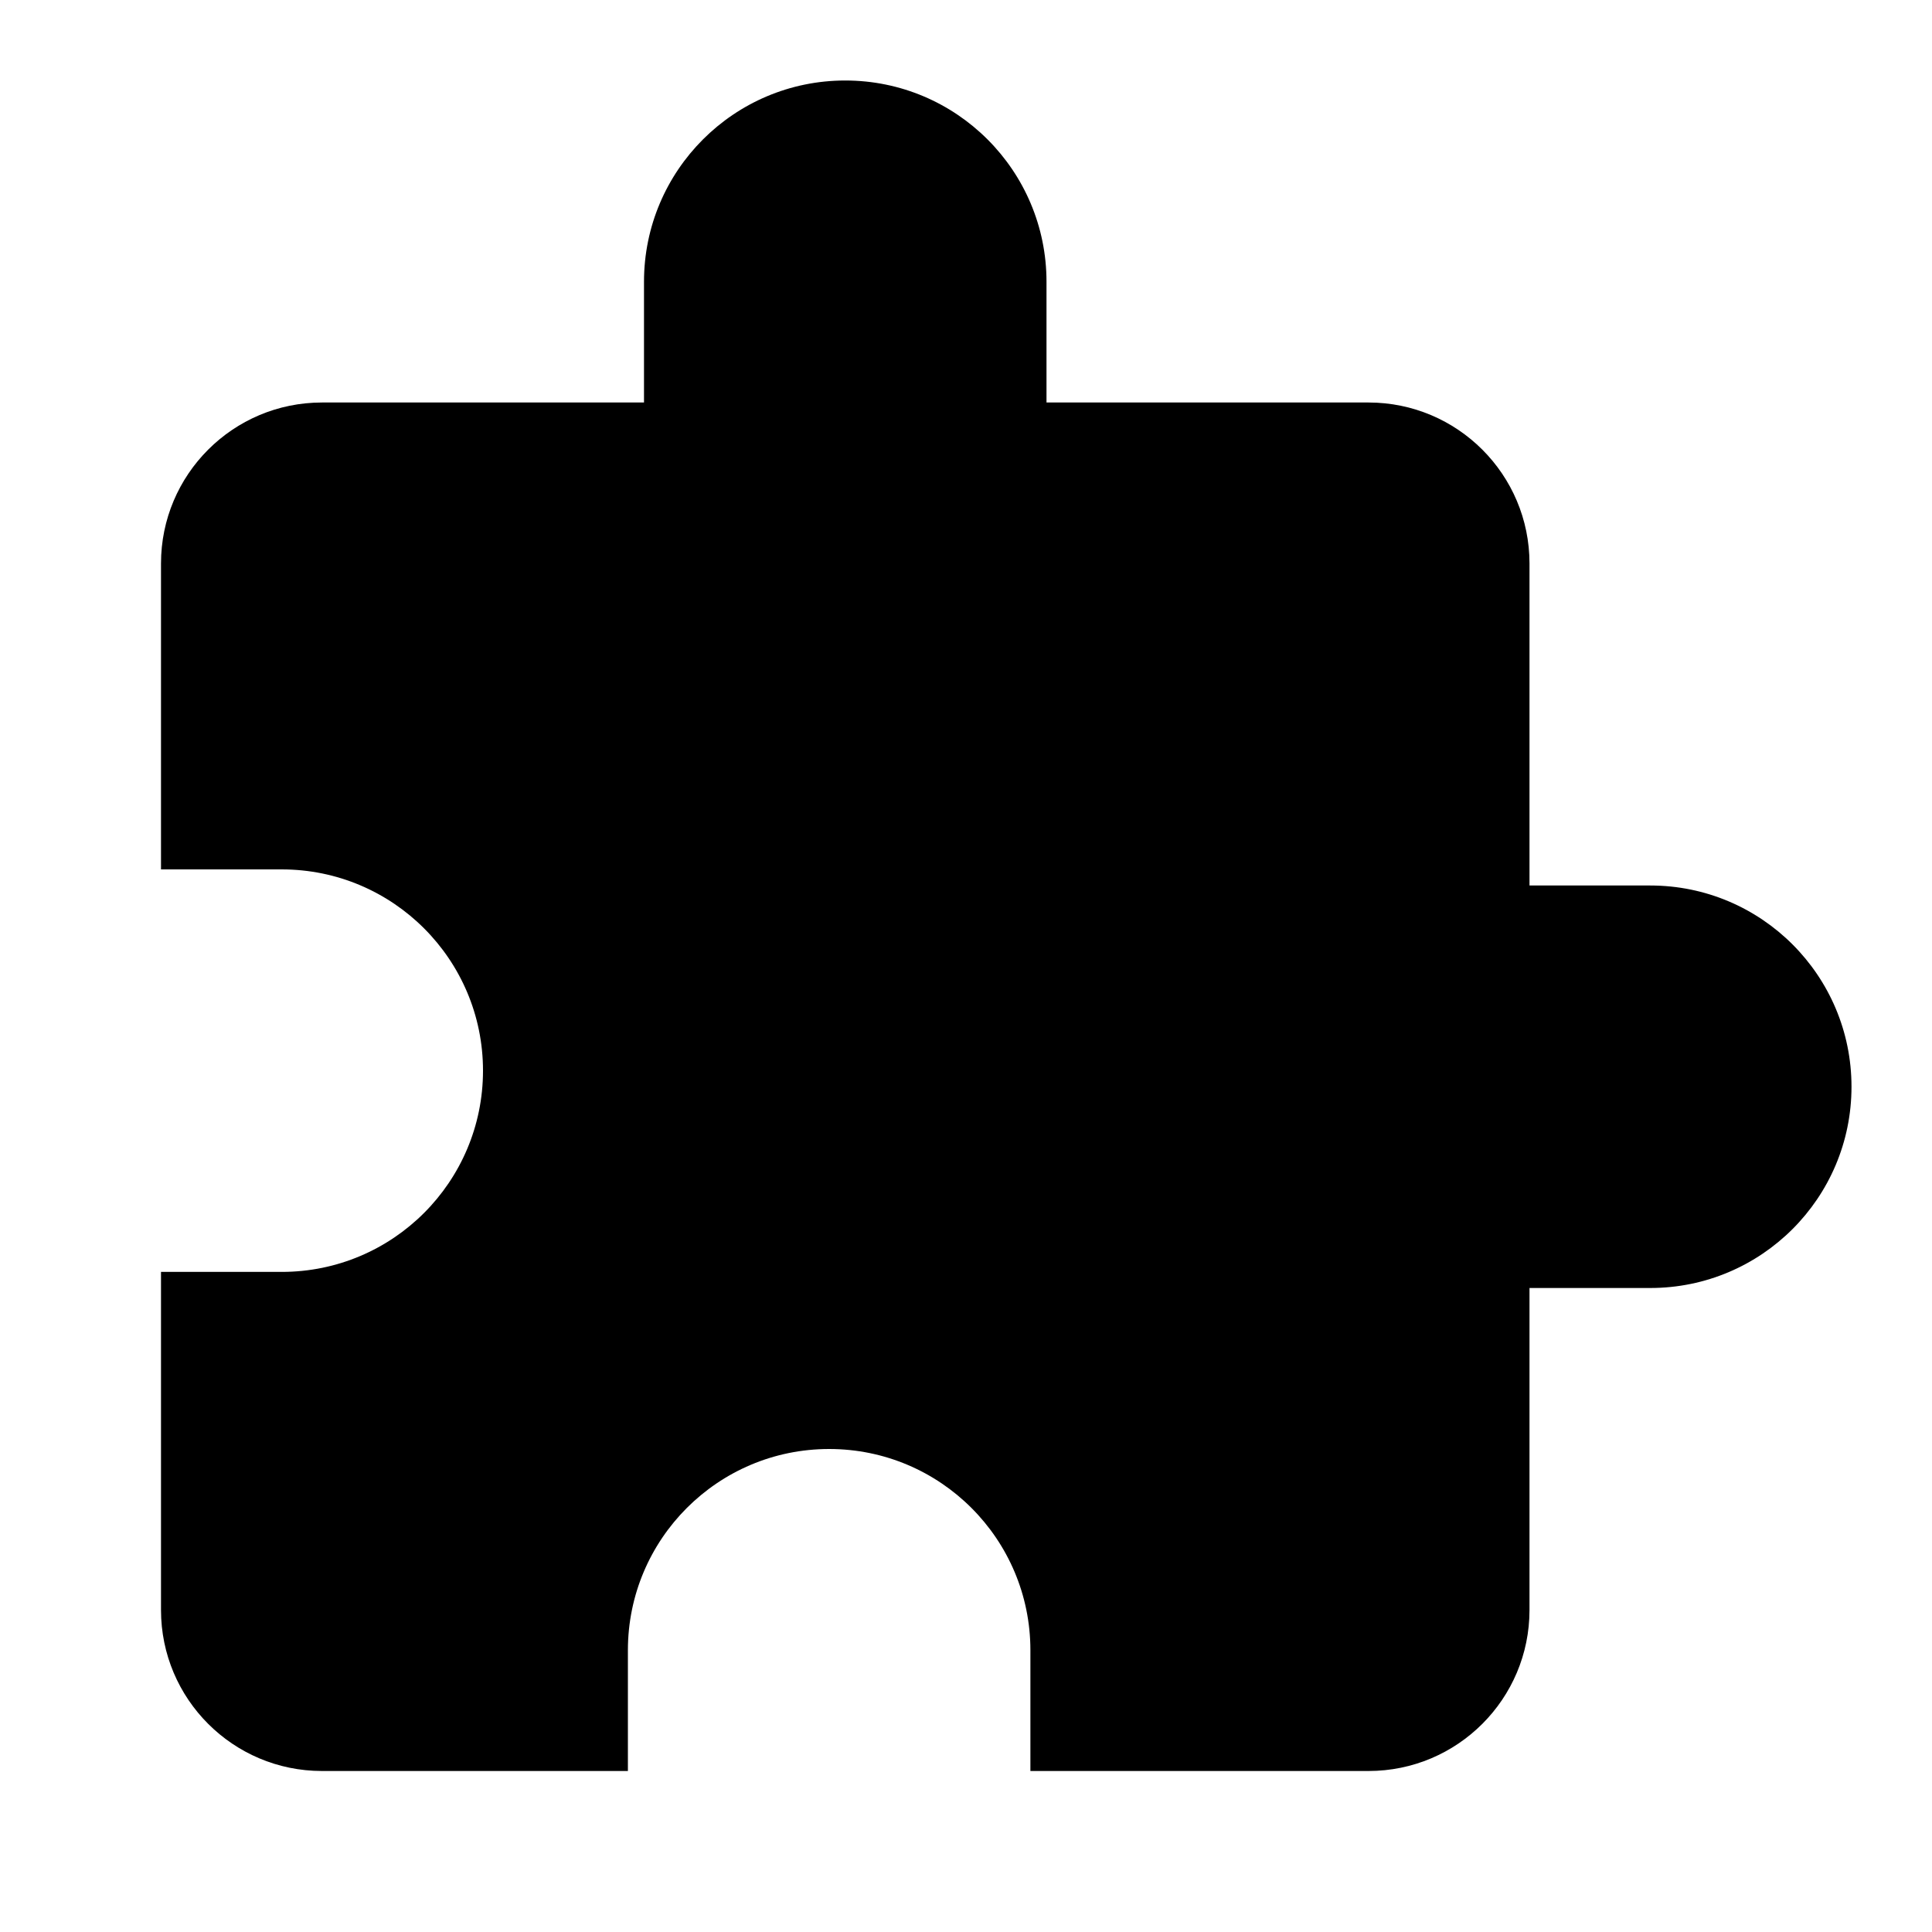
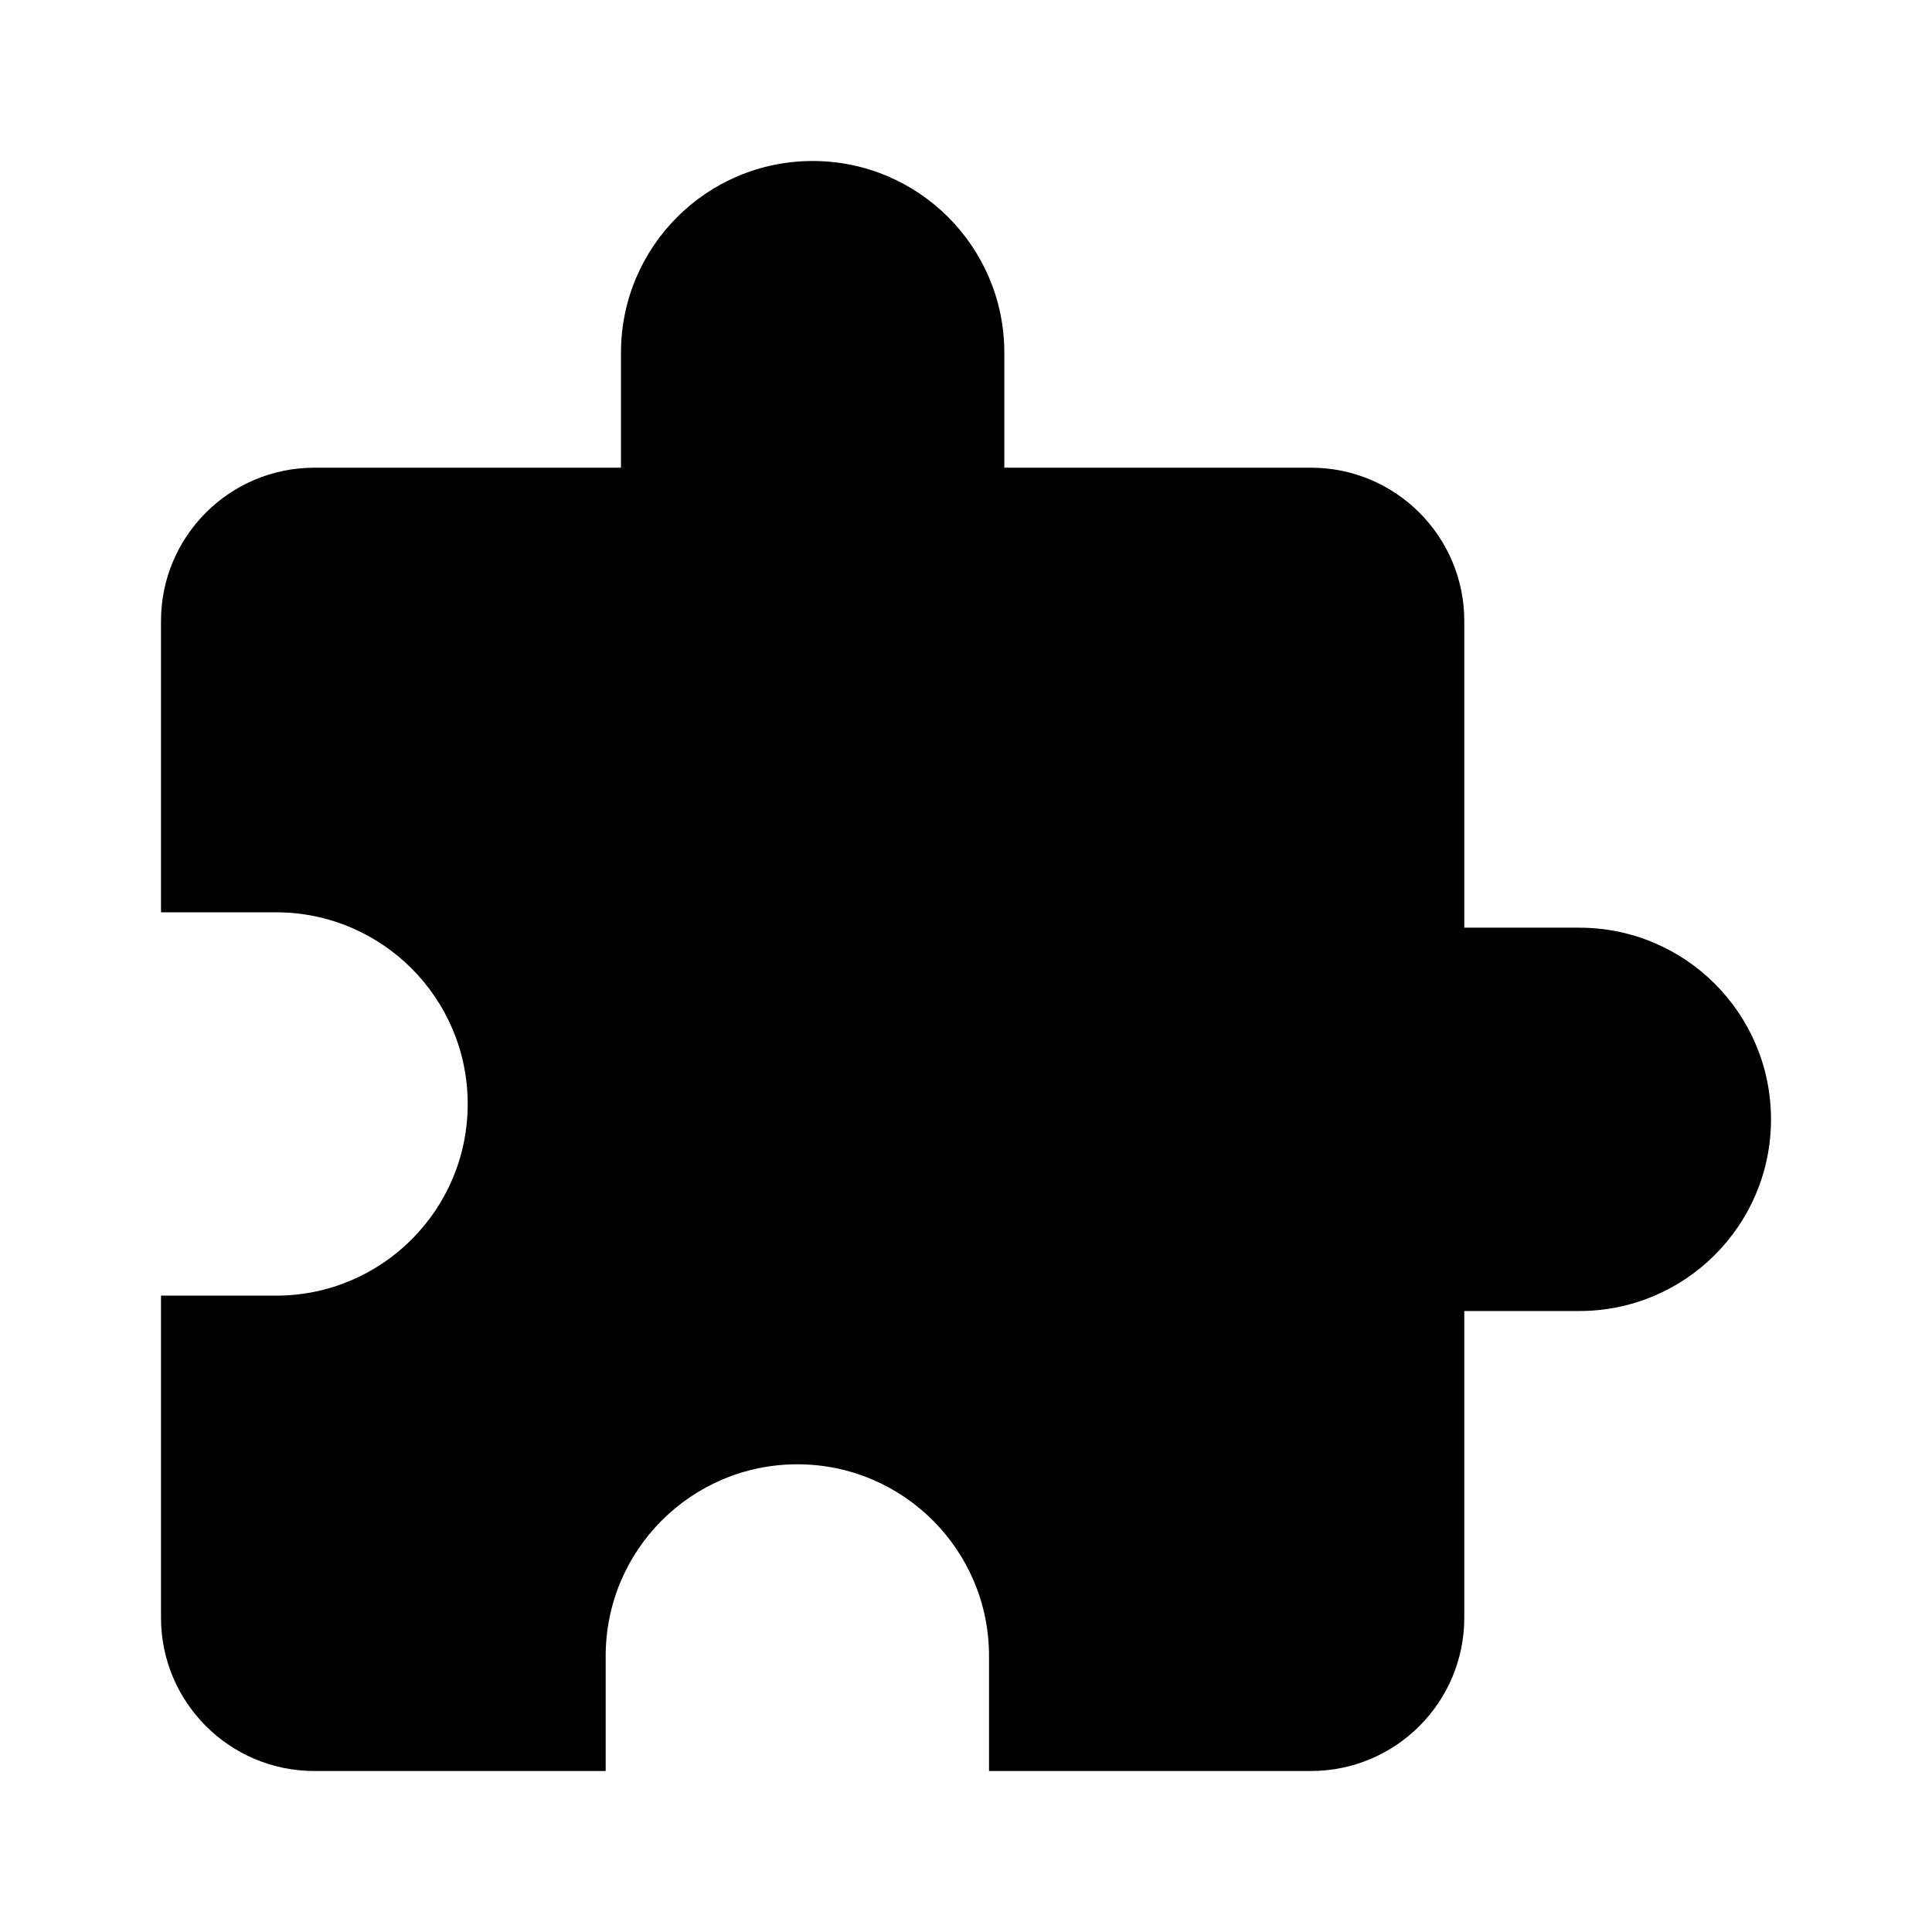
<svg xmlns="http://www.w3.org/2000/svg" viewBox="0 0 24 24" fill="currentColor">
-   <path fill-rule="evenodd" d="M20.5 11H19V7a2 2 0 0 0-2-2h-4V3.5a2.5 2.5 0 0 0-5 0V5H4a2 2 0 0 0-2 2v3.8h1.5a2.5 2.5 0 0 1 0 5H2V20a2 2 0 0 0 2 2h3.8v-1.5a2.5 2.5 0 0 1 5 0V22H17a2 2 0 0 0 2-2v-4h1.5a2.5 2.5 0 0 0 0-5Z" />
+   <path fill-rule="evenodd" d="M 19.619 11.524 L 18.19 11.524 L 18.19 7.714 A 1.905 1.905 0 0 0 16.286 5.81 L 12.476 5.81 L 12.476 4.381 A 2.381 2.381 0 0 0 7.714 4.381 L 7.714 5.81 L 3.905 5.81 A 1.905 1.905 0 0 0 2 7.714 L 2 11.333 L 3.429 11.333 A 2.381 2.381 0 0 1 3.429 16.095 L 2 16.095 L 2 20.095 A 1.905 1.905 0 0 0 3.905 22 L 7.524 22 L 7.524 20.571 A 2.381 2.381 0 0 1 12.286 20.571 L 12.286 22 L 16.286 22 A 1.905 1.905 0 0 0 18.19 20.095 L 18.19 16.286 L 19.619 16.286 A 2.381 2.381 0 0 0 19.619 11.524" />
</svg>
